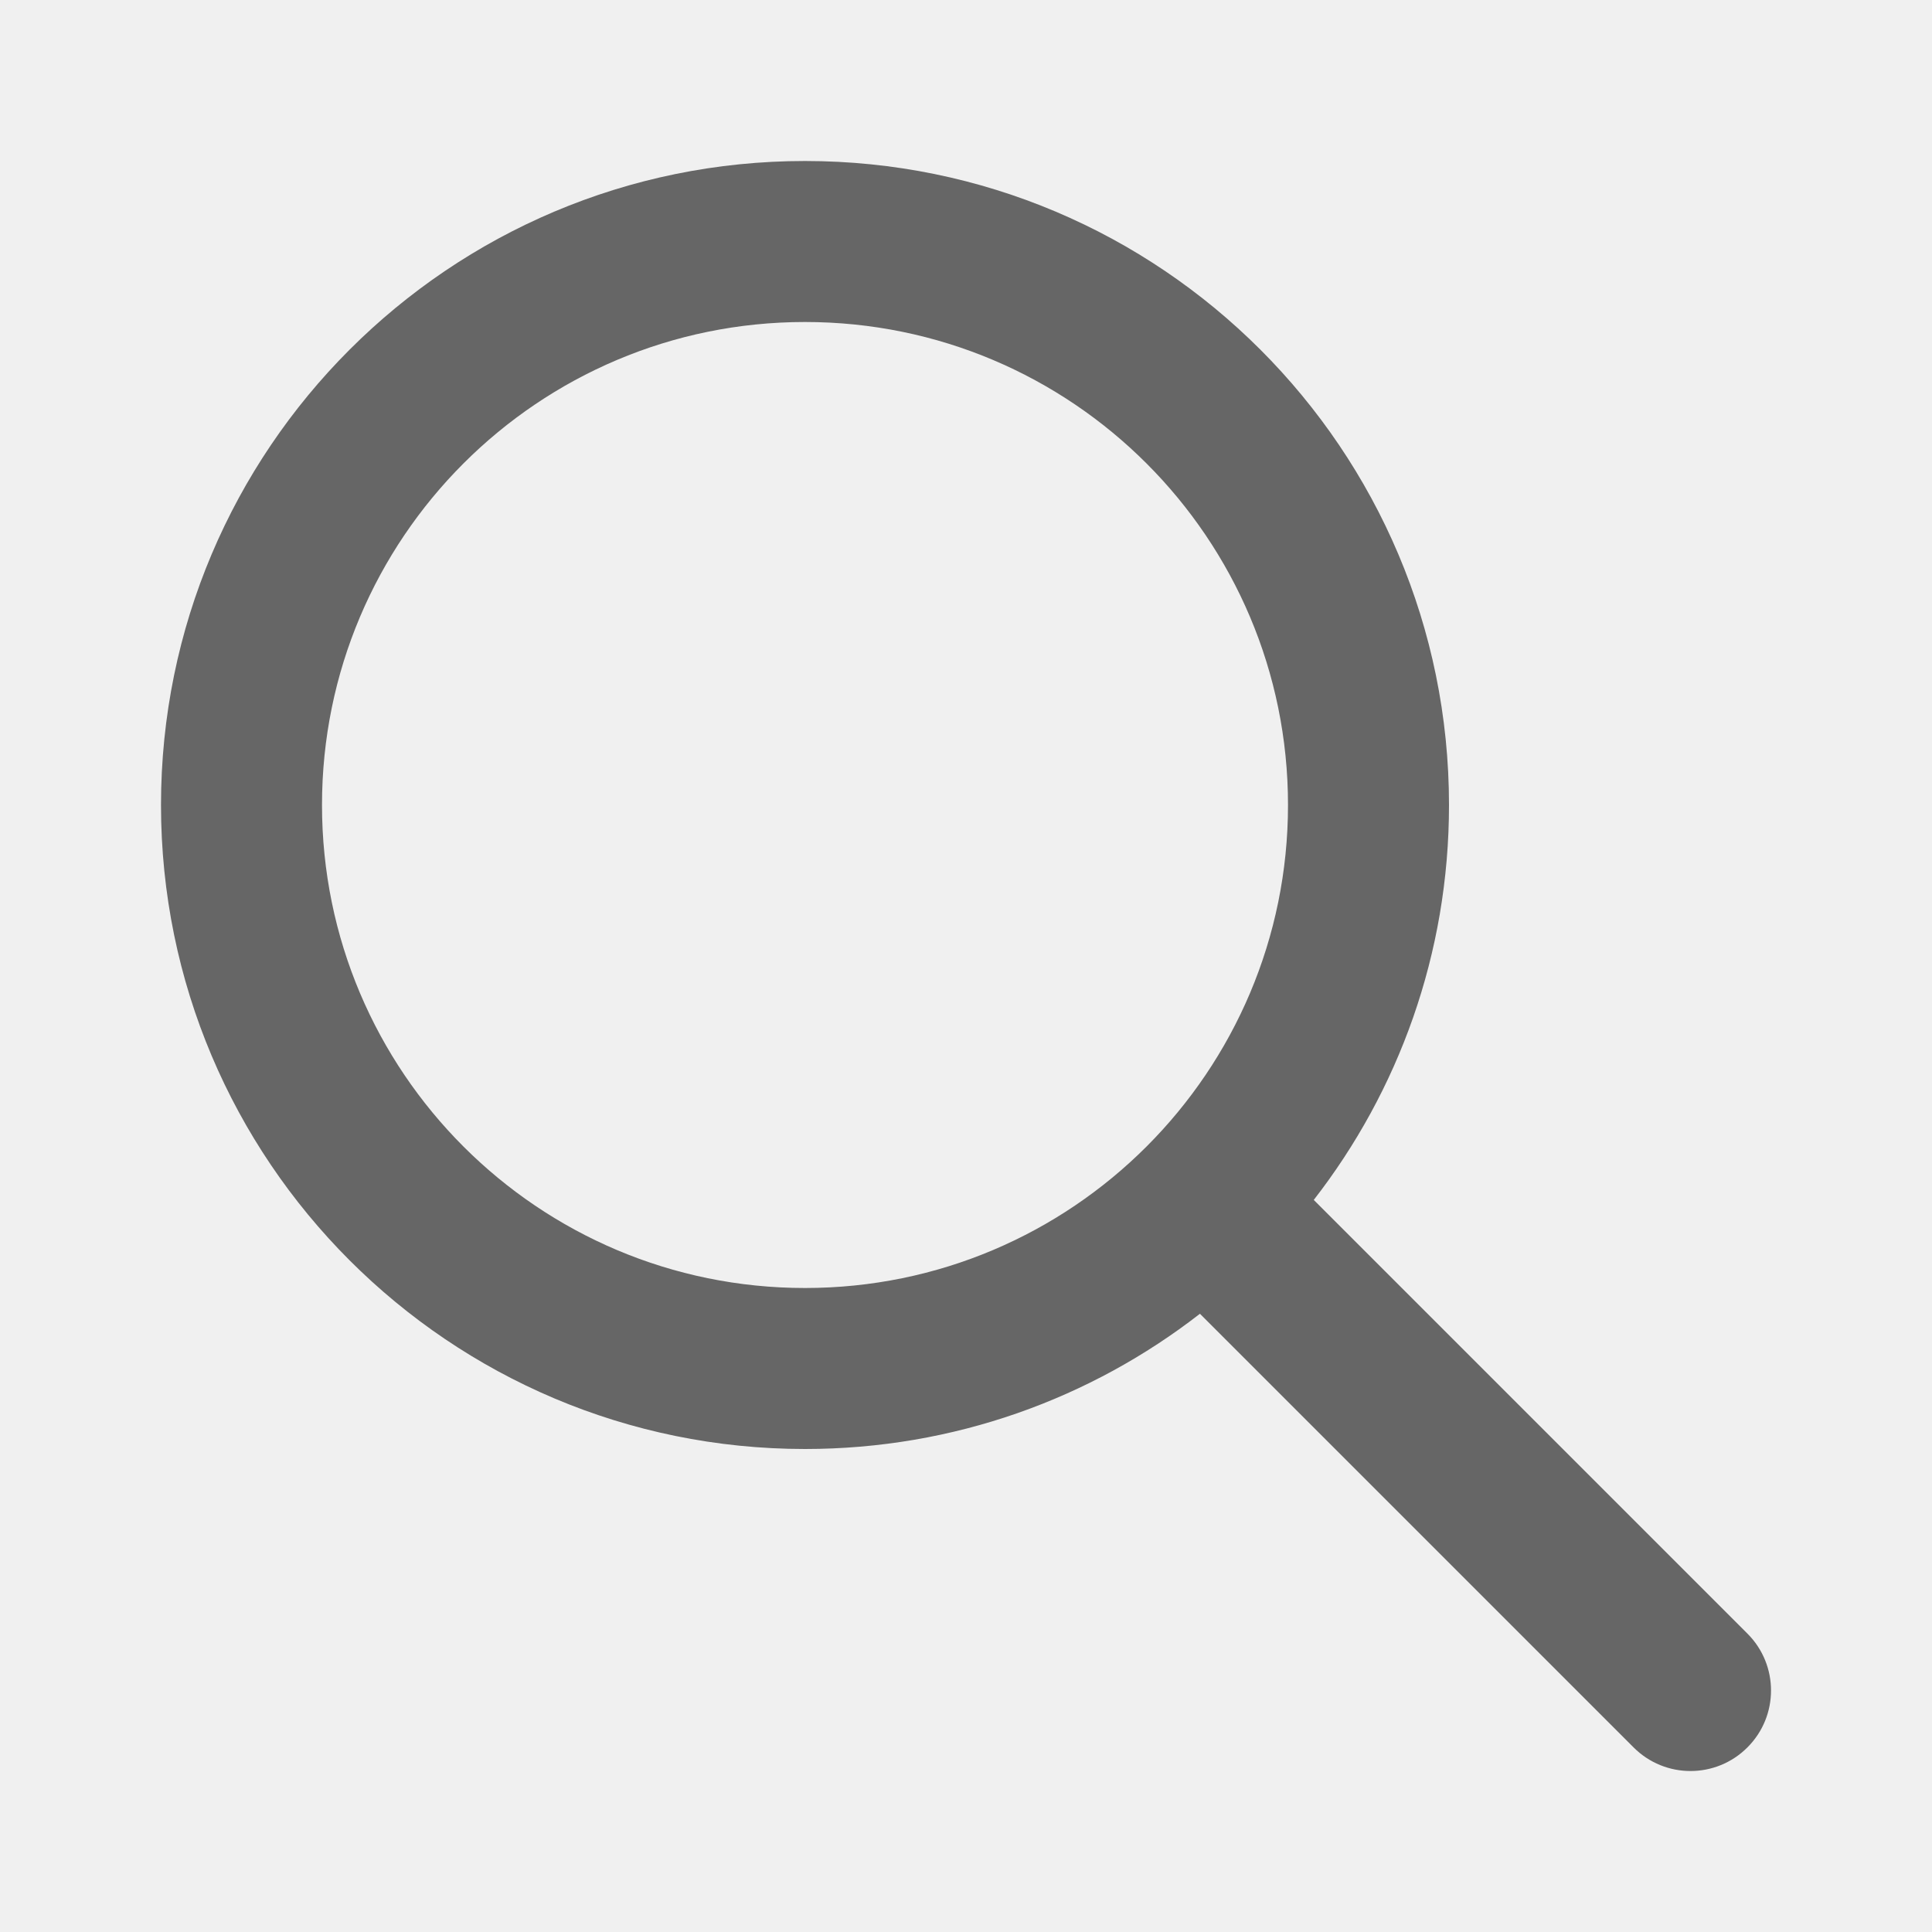
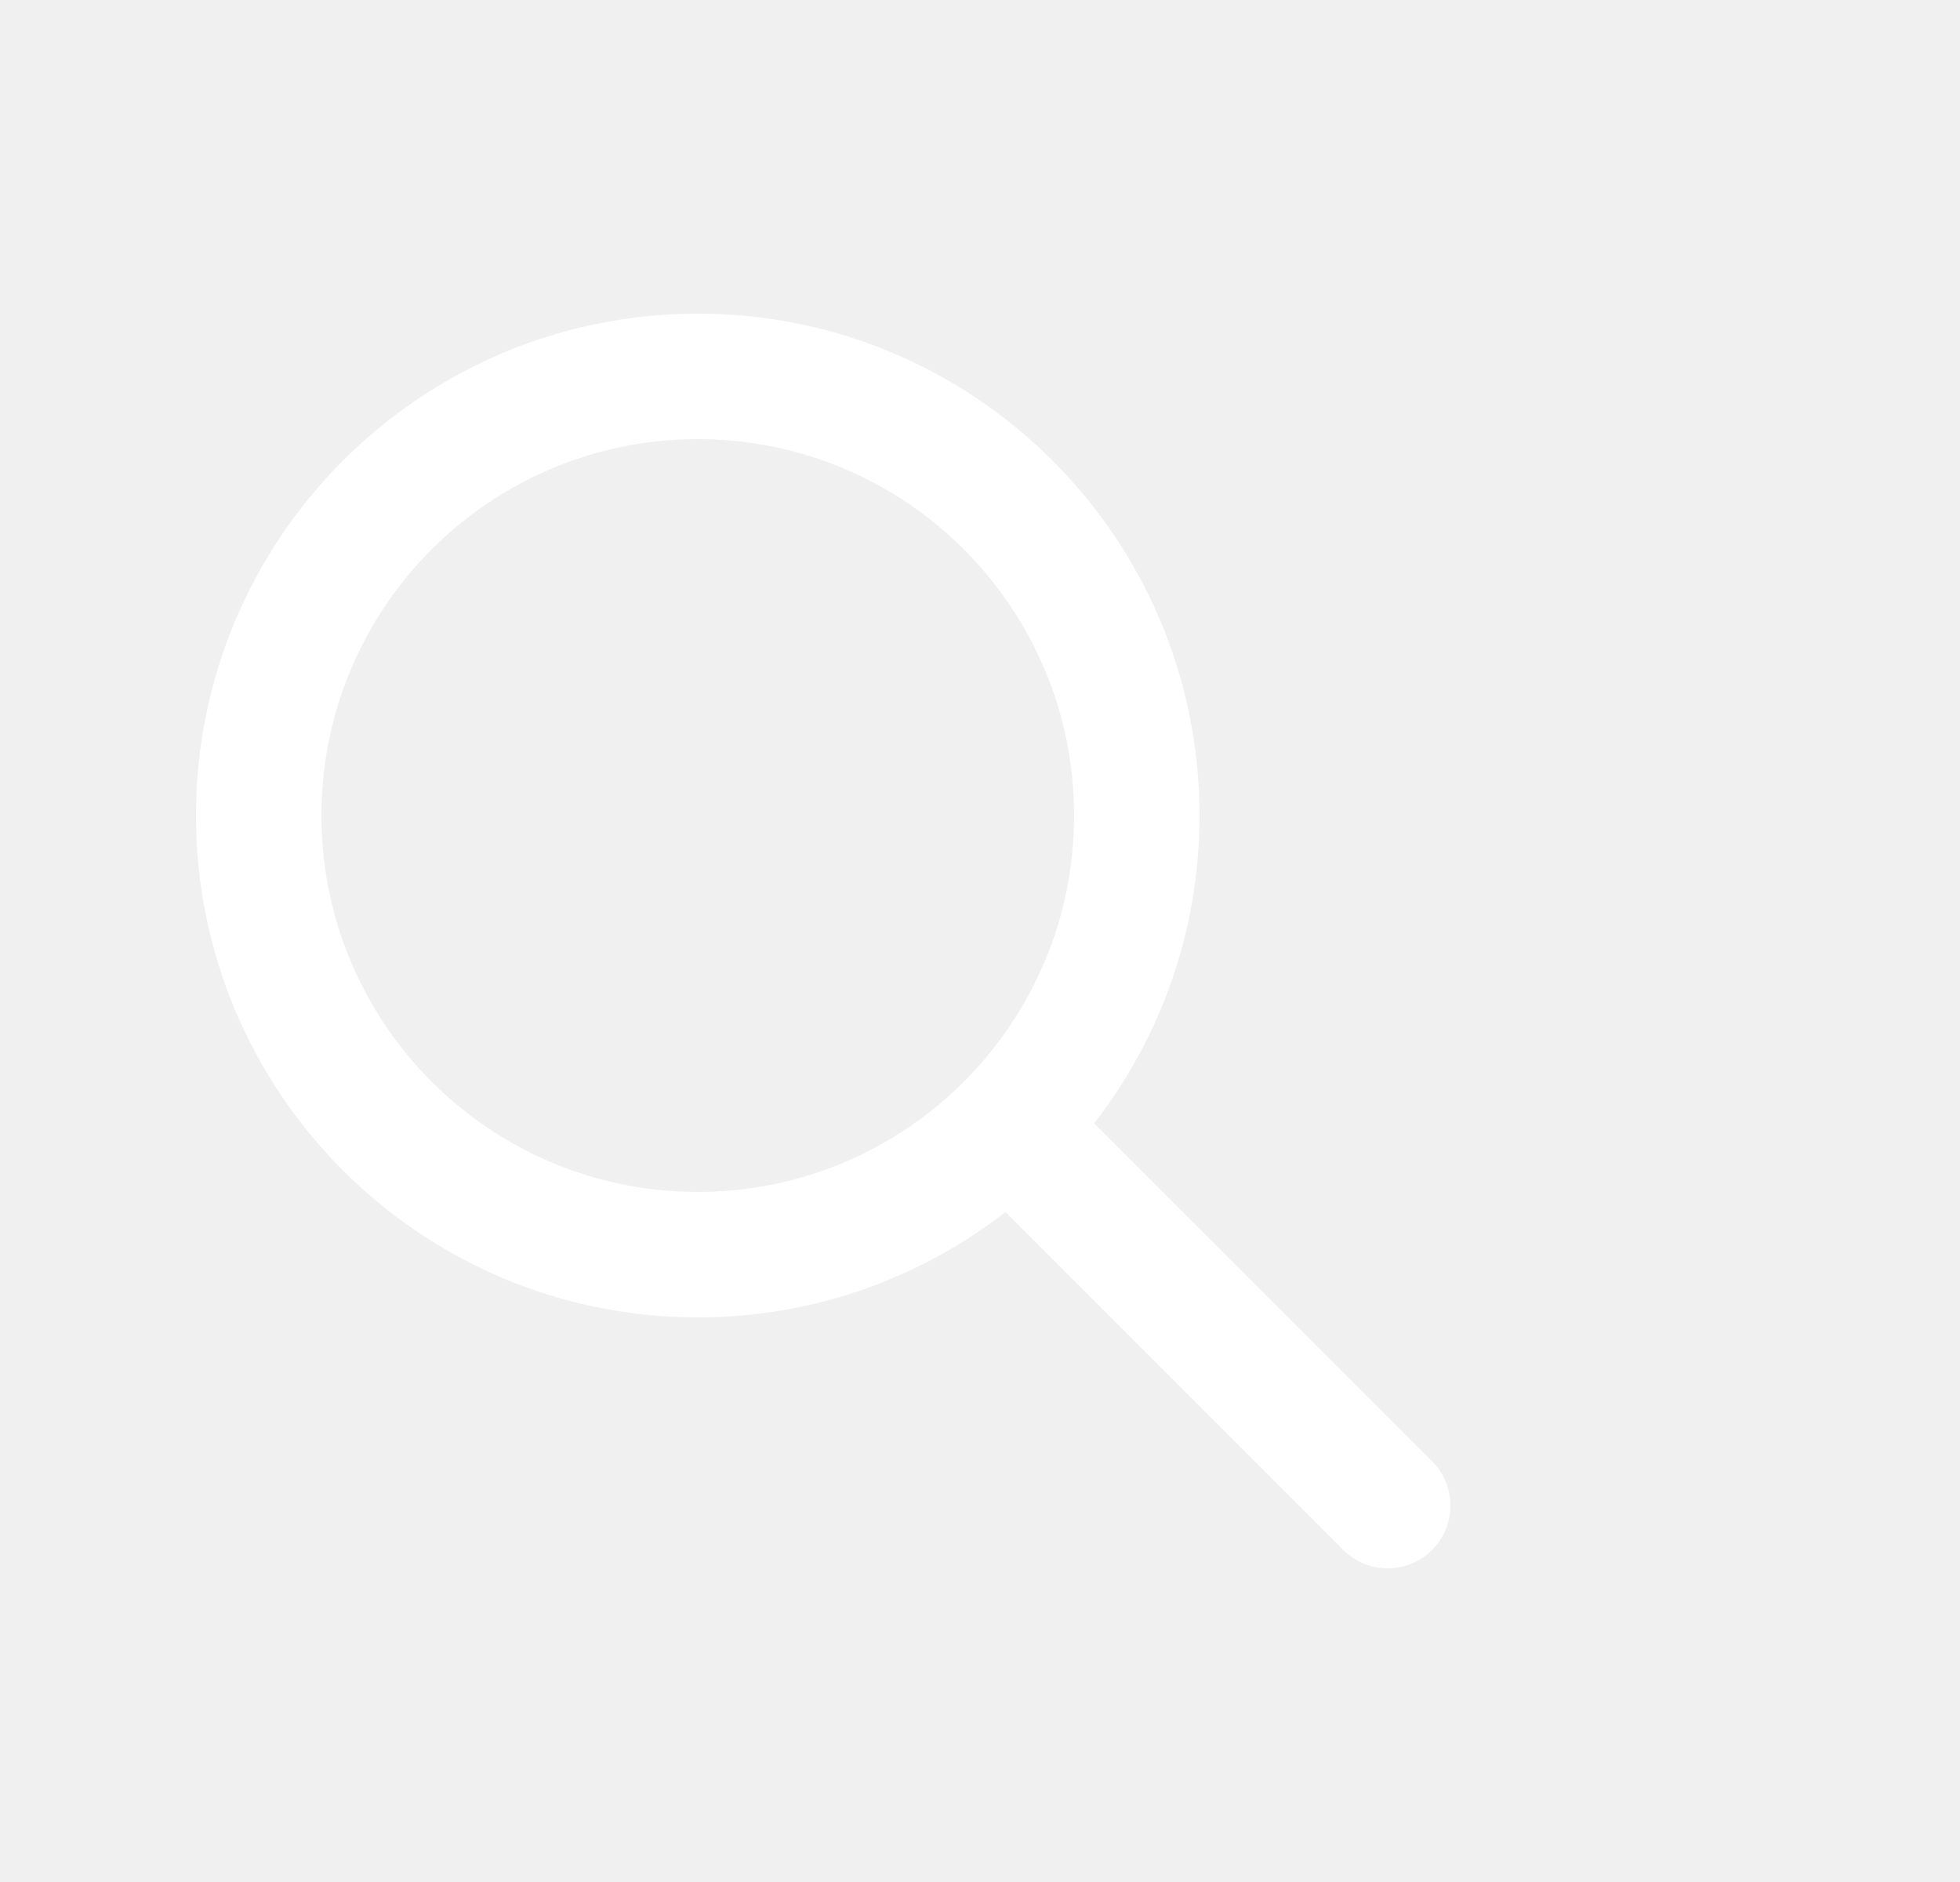
- <svg xmlns="http://www.w3.org/2000/svg" width="24" height="24" viewBox="0 0 24 24" fill="none">
-   <path fill-rule="evenodd" clip-rule="evenodd" d="M10 2C5.582 2 2 5.582 2 10C2 14.418 5.582 18 10 18C11.849 18 13.551 17.373 14.906 16.32L20.293 21.707C20.683 22.098 21.317 22.098 21.707 21.707C22.098 21.317 22.098 20.683 21.707 20.293L16.32 14.906C17.373 13.551 18 11.849 18 10C18 5.582 14.418 2 10 2ZM4 10C4 6.686 6.686 4 10 4C13.314 4 16 6.686 16 10C16 13.314 13.314 16 10 16C6.686 16 4 13.314 4 10Z" fill="#666666" />
+ <svg xmlns="http://www.w3.org/2000/svg" width="25" height="24" viewBox="0 0 25 24" fill="none">
+   <path fill-rule="evenodd" clip-rule="evenodd" d="M8.9 4C5.365 4 2.5 6.865 2.5 10.4C2.5 13.935 5.365 16.8 8.9 16.8C10.379 16.8 11.741 16.298 12.825 15.456L17.134 19.766C17.447 20.078 17.953 20.078 18.266 19.766C18.578 19.453 18.578 18.947 18.266 18.634L13.956 14.325C14.798 13.241 15.3 11.879 15.3 10.4C15.3 6.865 12.435 4 8.9 4ZM4.1 10.4C4.1 7.749 6.249 5.6 8.9 5.6C11.551 5.6 13.7 7.749 13.7 10.4C13.7 13.051 11.551 15.2 8.9 15.2C6.249 15.2 4.1 13.051 4.1 10.4Z" fill="white" />
</svg>
